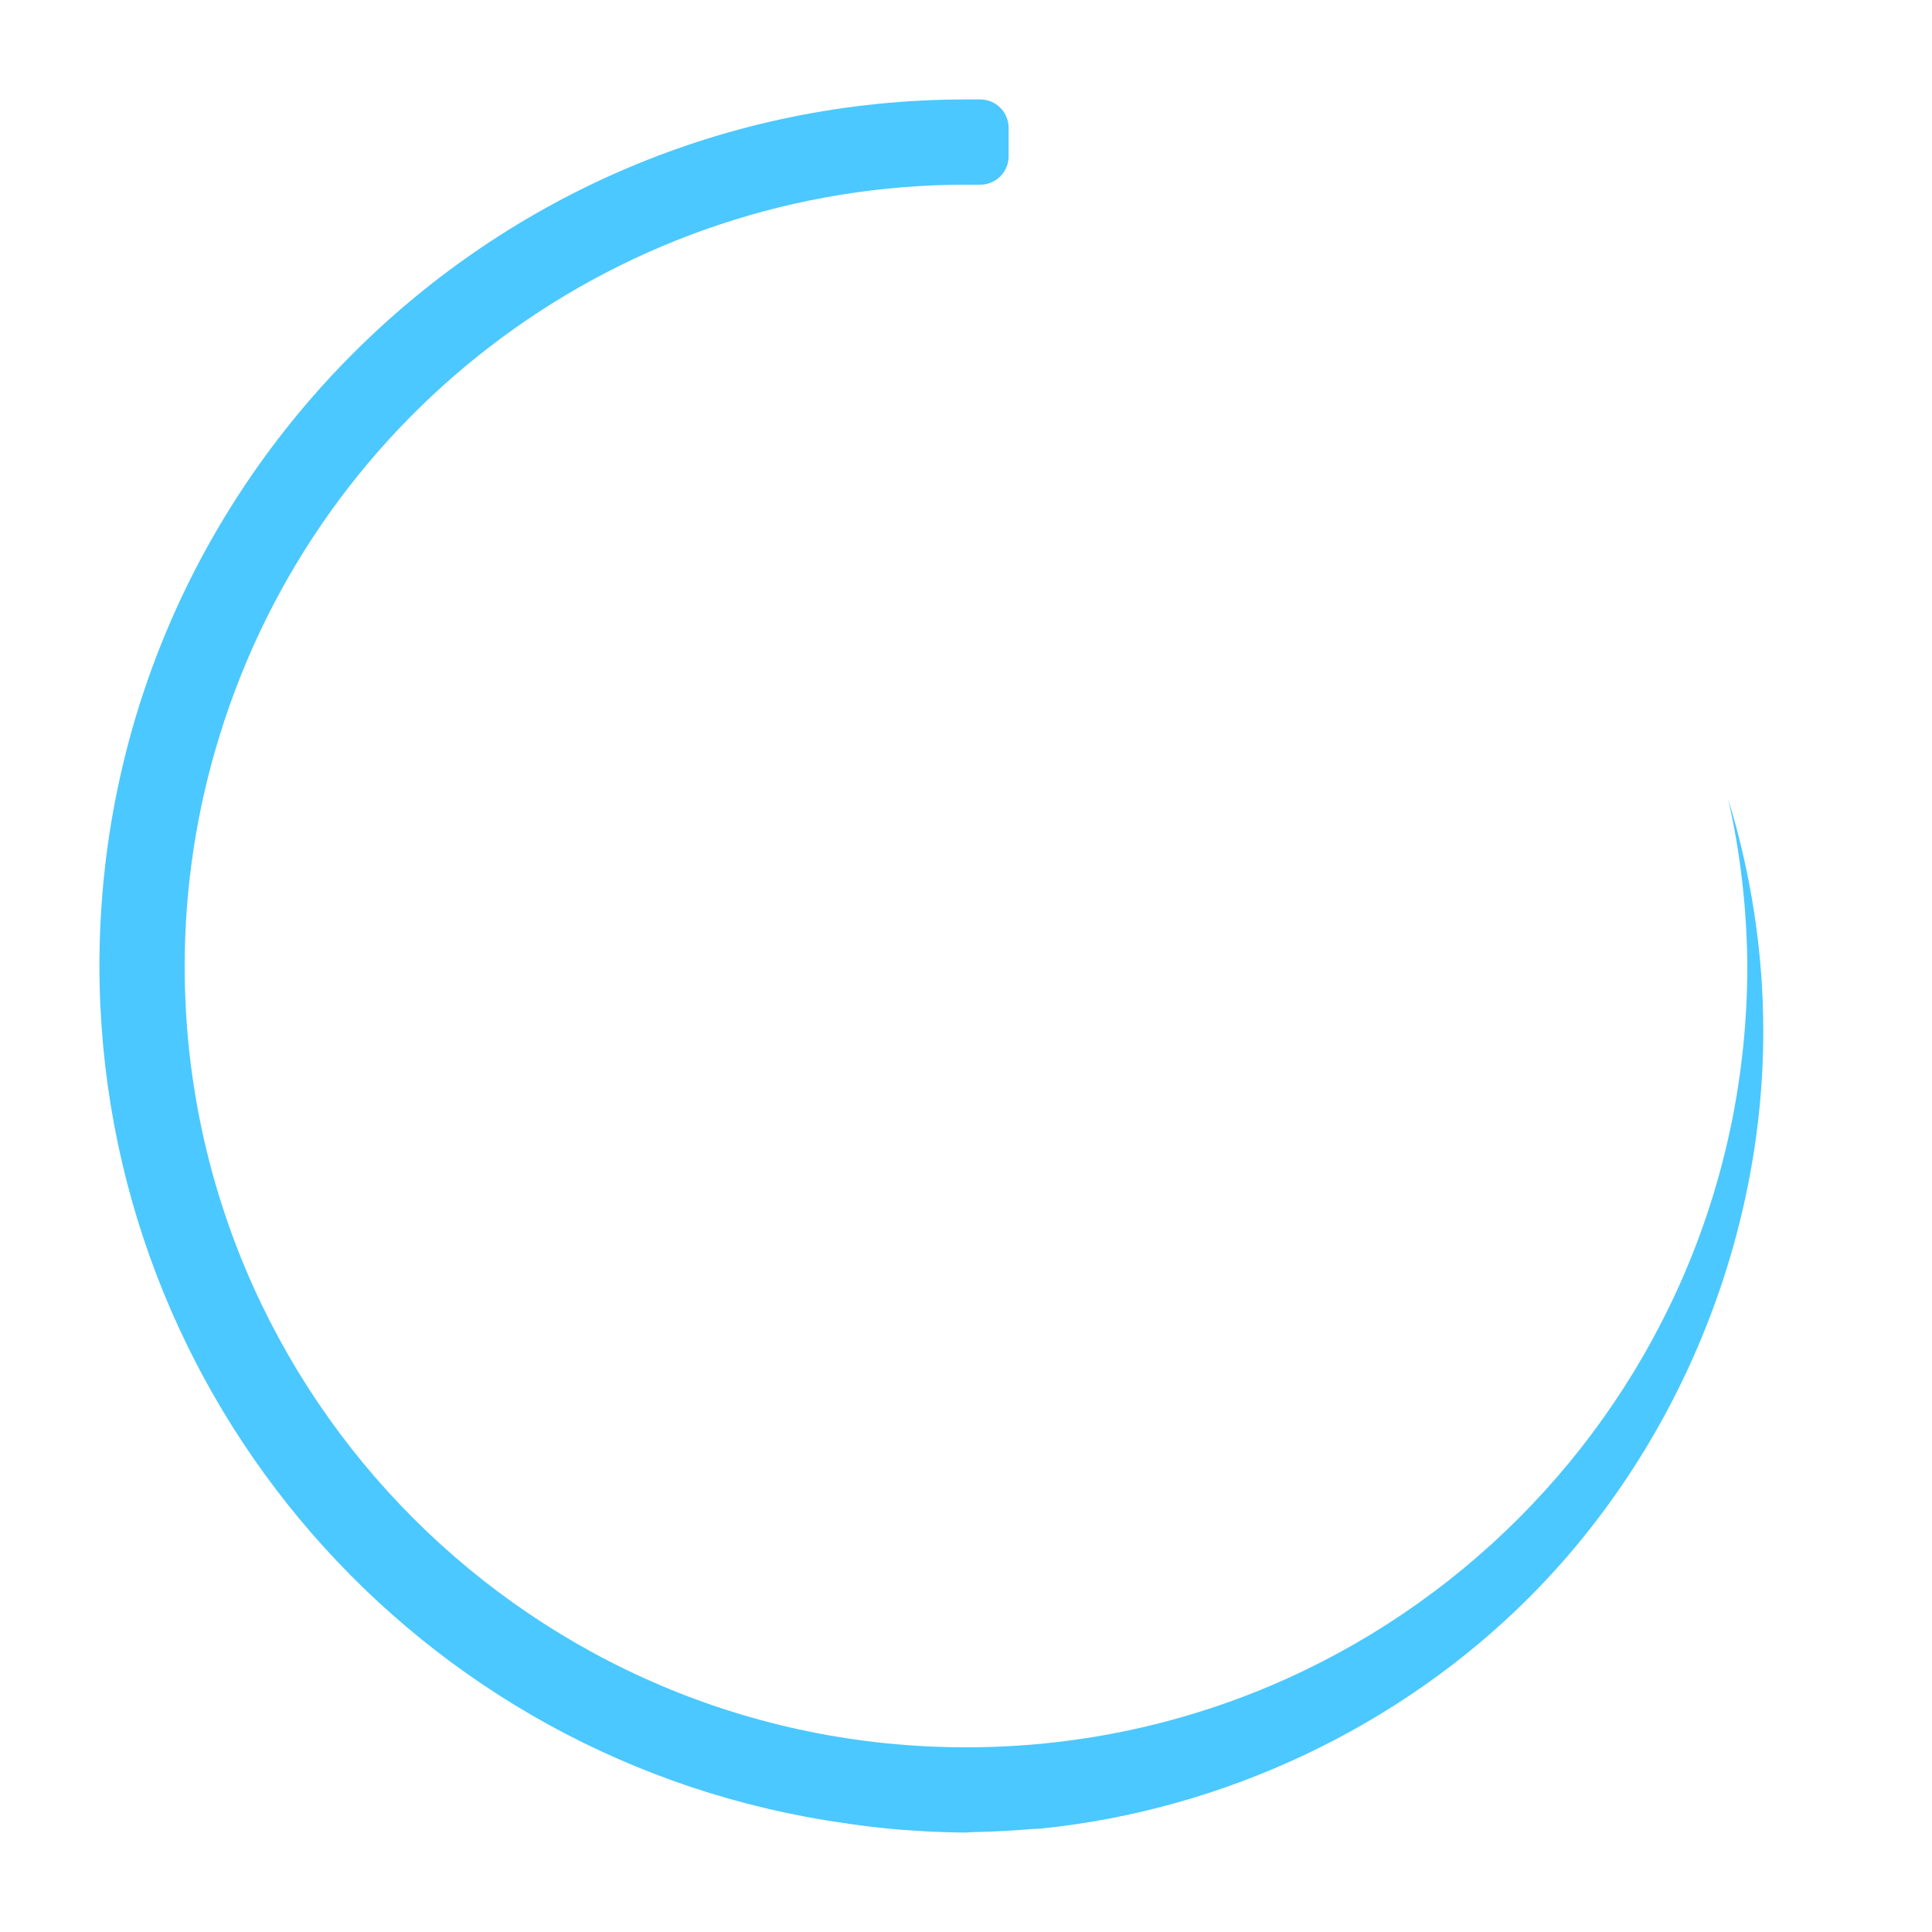
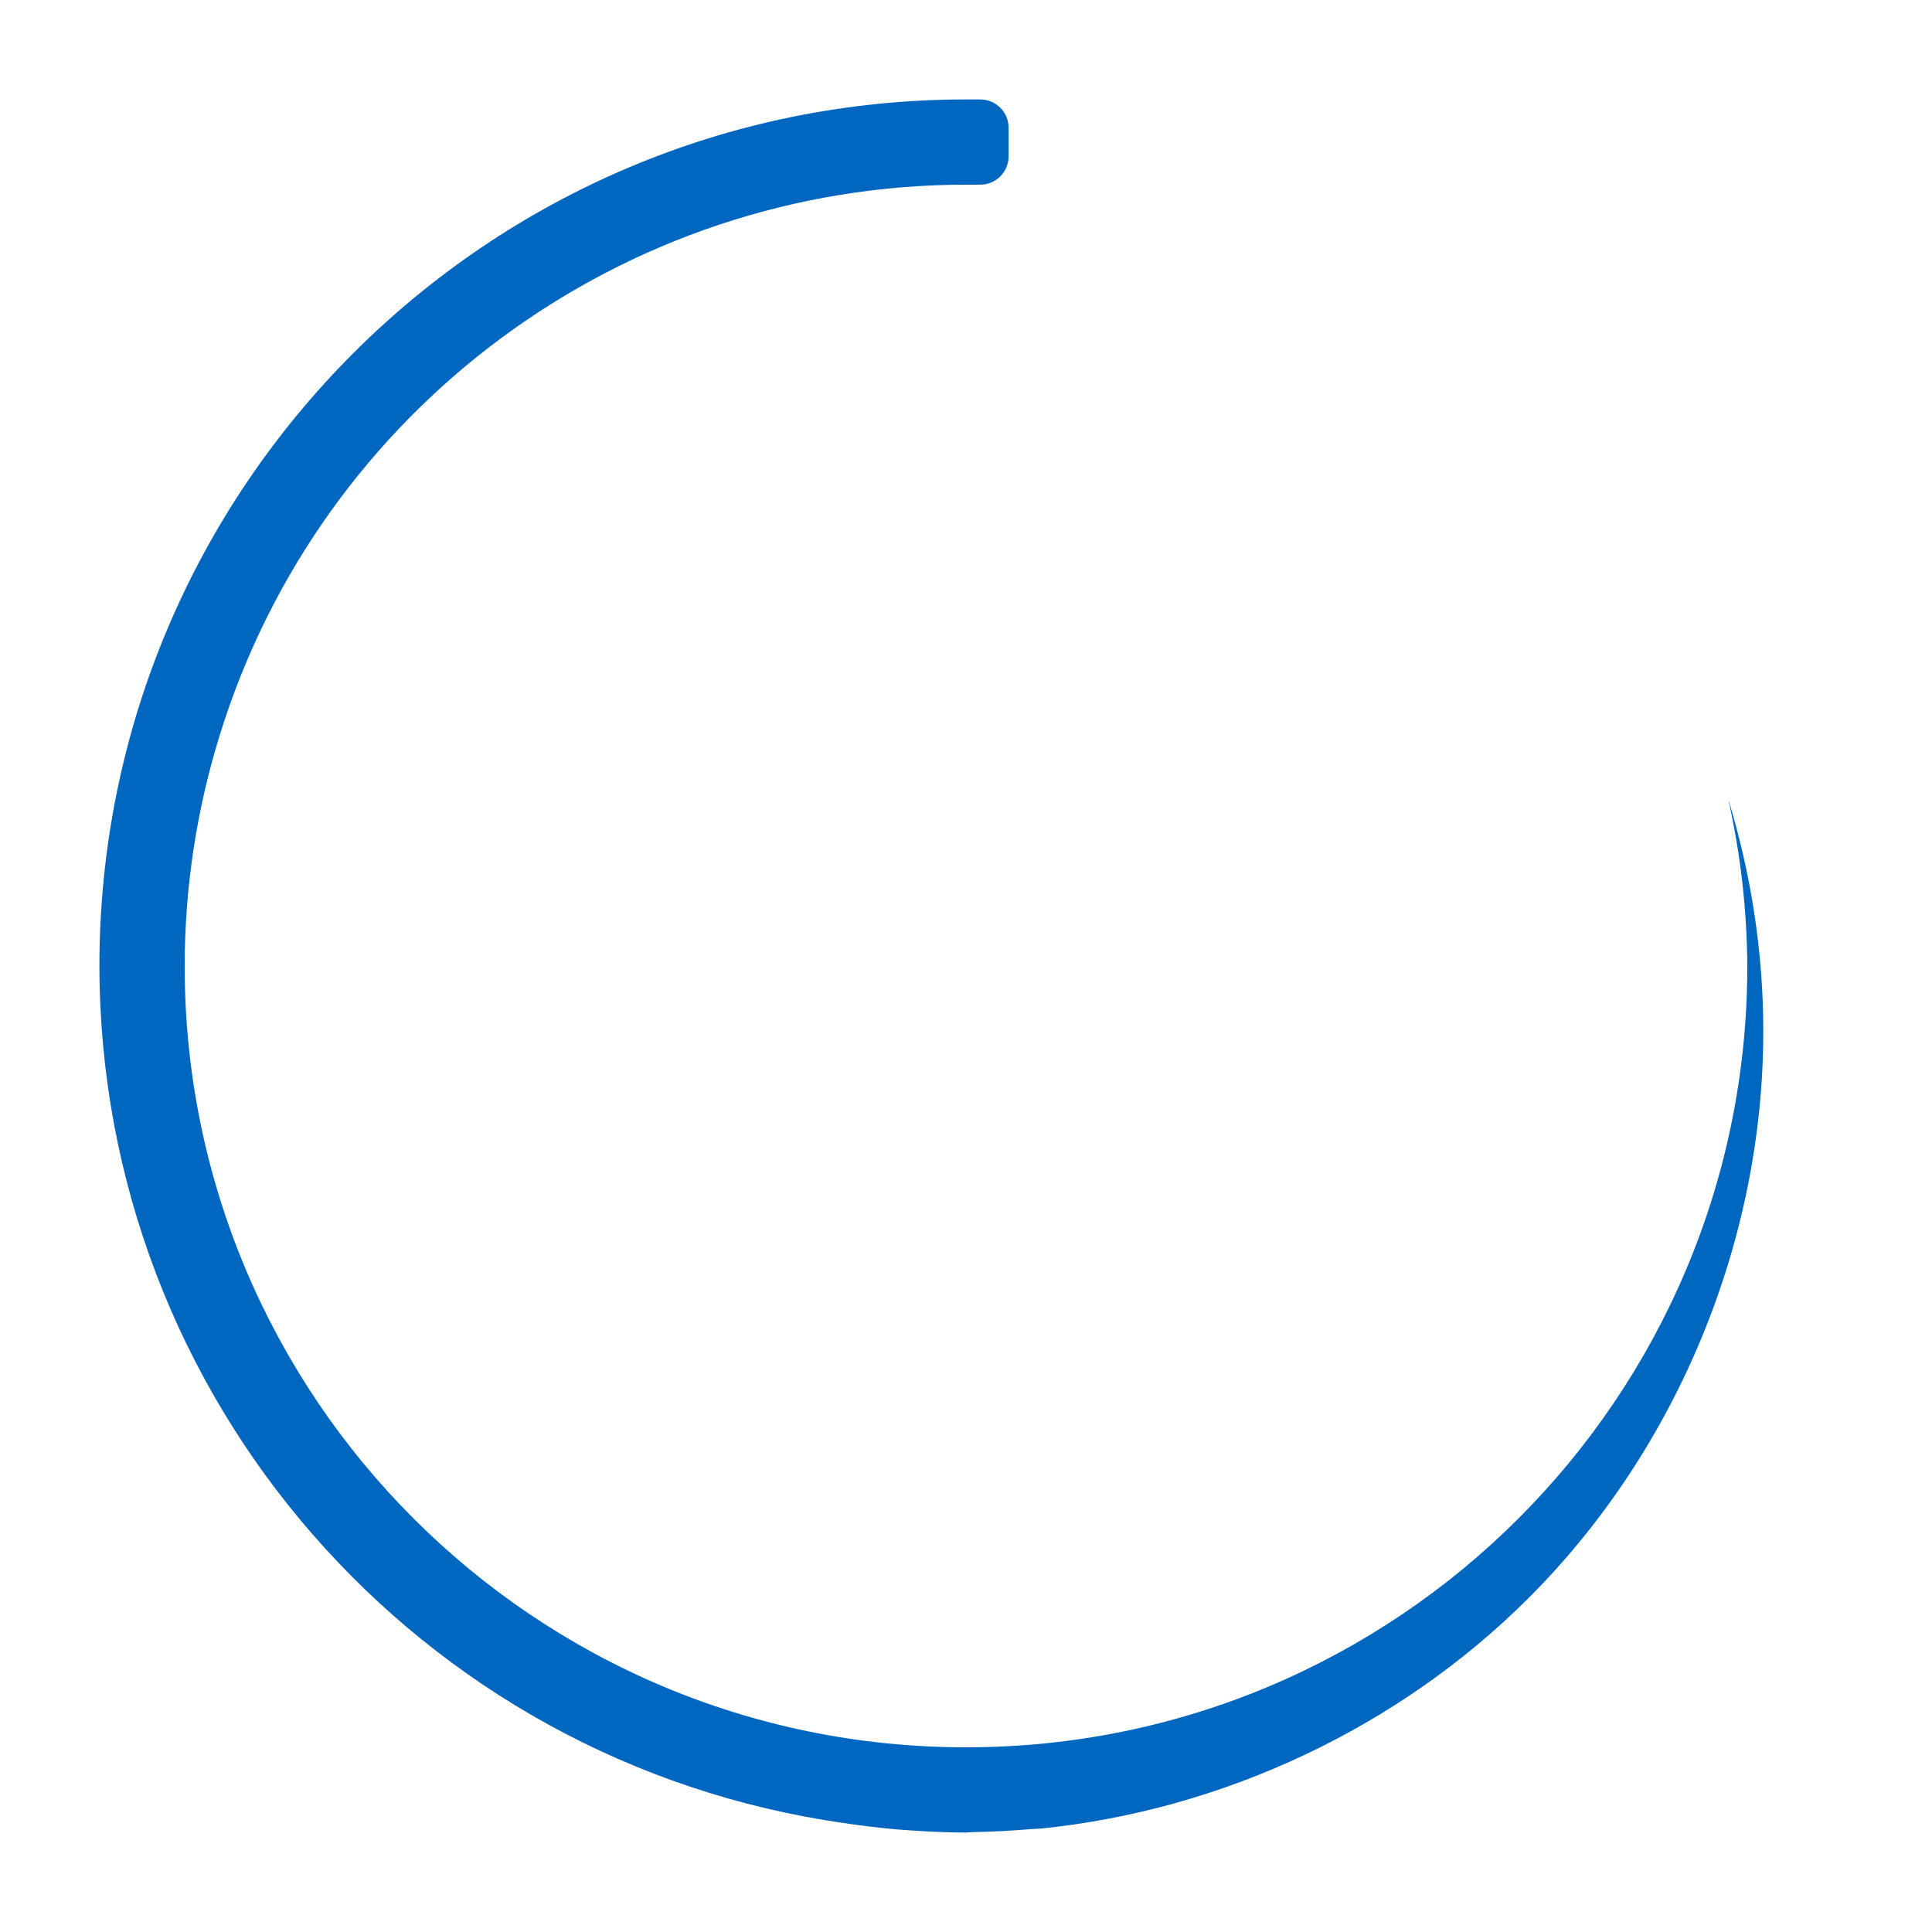
<svg xmlns="http://www.w3.org/2000/svg" width="136" height="136" version="1.1" viewBox="0 0 35.983 35.983" id="svg34">
  <defs id="defs3">
    <style id="current-color-scheme" type="text/css">.ColorScheme-Text {
        color:#31363b;
        stop-color:#31363b;
      }
      .ColorScheme-Background {
        color:#eff0f1;
        stop-color:#eff0f1;
      }
      .ColorScheme-Highlight {
        color:#3daee9;
        stop-color:#3daee9;
      }
      .ColorScheme-ViewText {
        color:#31363b;
        stop-color:#31363b;
      }
      .ColorScheme-ViewBackground {
        color:#fcfcfc;
        stop-color:#fcfcfc;
      }
      .ColorScheme-ViewHover {
        color:#93cee9;
        stop-color:#93cee9;
      }
      .ColorScheme-ViewFocus{
        color:#3daee9;
        stop-color:#3daee9;
      }
      .ColorScheme-ButtonText {
        color:#31363b;
        stop-color:#31363b;
      }
      .ColorScheme-ButtonBackground {
        color:#eff0f1;
        stop-color:#eff0f1;
      }
      .ColorScheme-ButtonHover {
        color:#93cee9;
        stop-color:#93cee9;
      }
      .ColorScheme-ButtonFocus{
        color:#3daee9;
        stop-color:#3daee9;
      }</style>
  </defs>
  <g id="stopped" transform="translate(0.52917,-249.37)">
    <rect style="fill:none" id="rect5" height="35.983" width="35.983" y="249.37" x="-42.863" />
    <g style="fill:#da4453" id="g13">
      <circle style="opacity:0.9" r="1.323" id="ellipse7" cy="38.365" cx="267.37" transform="rotate(90)" />
      <circle style="opacity:0.9" r="1.058" id="ellipse9" cy="11.377" cx="267.37" transform="rotate(90)" />
      <circle style="opacity:0.9" r="2.117" id="ellipse11" cy="24.871" cx="267.37" transform="rotate(90)" />
    </g>
  </g>
  <rect style="fill:#0000ff" height="3.704" width="3.704" y="35.99" x="2.3288727e-08" id="hint-rotation-angle" />
  <g transform="translate(-36.24783,-249.37)" id="busywidget">
    <rect style="fill:none" id="rect17" height="35.983" width="35.983" y="249.37" x="36.248" />
-     <path style="color:#3daee9;fill:#4bc8ff;fill-opacity:1" id="path19" d="m 207,7 a 61,61 0 0 0 -61,61 61,61 0 0 0 52.5,60.344 61,61 0 0 0 0.062,0 61,61 0 0 0 0.125,0.031 61,61 0 0 0 3.469,0.406 61,61 0 0 0 1.344,0.094 61,61 0 0 0 0.031,0 c 0.157,0.009 0.312,0.023 0.469,0.031 a 61,61 0 0 0 3,0.094 c 0.156,-7.2e-4 0.313,-0.029 0.469,-0.031 a 61,61 0 0 0 4.188,-0.219 c 0.208,-0.019 0.417,-0.01 0.625,-0.031 12.838,-1.306 25.212,-7.118 34.344,-16.25 10.437,-10.437 16.5,-25.115 16.5,-39.875 0,-5.535 -0.85,-11.053 -2.469,-16.344 a 55,55 0 0 1 1.344,11.75 55,55 0 0 1 -55,55 55,55 0 0 1 -55,-55 55,55 0 0 1 2.469,-16.25 55,55 0 0 1 52.531,-38.75 h 1 c 1.108,0 2,-0.892 2,-2 v -2 c 0,-1.108 -0.892,-2 -2,-2 h -1 z" transform="matrix(0.26458,0,0,0.26458,-0.52917,249.37)" class="ColorScheme-Highlight" />
+     <path style="color:#3daee9;fill:#0067C0;fill-opacity:1" id="path19" d="m 207,7 a 61,61 0 0 0 -61,61 61,61 0 0 0 52.5,60.344 61,61 0 0 0 0.062,0 61,61 0 0 0 0.125,0.031 61,61 0 0 0 3.469,0.406 61,61 0 0 0 1.344,0.094 61,61 0 0 0 0.031,0 c 0.157,0.009 0.312,0.023 0.469,0.031 a 61,61 0 0 0 3,0.094 c 0.156,-7.2e-4 0.313,-0.029 0.469,-0.031 a 61,61 0 0 0 4.188,-0.219 c 0.208,-0.019 0.417,-0.01 0.625,-0.031 12.838,-1.306 25.212,-7.118 34.344,-16.25 10.437,-10.437 16.5,-25.115 16.5,-39.875 0,-5.535 -0.85,-11.053 -2.469,-16.344 a 55,55 0 0 1 1.344,11.75 55,55 0 0 1 -55,55 55,55 0 0 1 -55,-55 55,55 0 0 1 2.469,-16.25 55,55 0 0 1 52.531,-38.75 h 1 c 1.108,0 2,-0.892 2,-2 v -2 c 0,-1.108 -0.892,-2 -2,-2 h -1 z" transform="matrix(0.26458,0,0,0.26458,-0.52917,249.37)" class="ColorScheme-Highlight" />
  </g>
  <g id="22-22-busywidget" transform="translate(0.52917,-249.37)">
    <rect style="fill:none" id="rect22" height="5.821" width="5.821" y="279.54" x="51.329" />
-     <path style="color:#3daee9;fill:#4bc8ff" id="path24" d="m 206.91,115 c -5.683,0 -9.906,4.763 -9.906,10 0,5.111 3.86,9.242 8.531,9.906 0.007,10e-4 0.025,-0.001 0.031,0 0.187,0.026 0.374,0.046 0.562,0.062 0.073,0.008 0.115,-0.004 0.188,0 h 0.031 c 0.025,0.002 0.037,0 0.062,0 0.162,0.008 0.338,0.031 0.5,0.031 0.025,-1.1e-4 0.037,0 0.062,0 0.227,-0.003 0.462,-0.012 0.688,-0.031 0.034,-0.003 0.06,0.002 0.094,0 2.083,-0.214 4.081,-1.19 5.562,-2.688 2.291,-2.856 2.424,-5.293 1.424,-9.293 1.228,5.247 -2.453,9.872 -7.862,10.01 -4.25,0 -7.875,-3.588 -7.875,-7.999 0.068,-4.851 4,-7.989 7.937,-8.007 h 0.156 c 0.168,0 0.315,-0.154 0.312,-0.324 -0.006,-0.368 -0.022,-0.98 -0.031,-1.326 -0.005,-0.181 -0.133,-0.344 -0.312,-0.344 z" transform="matrix(0.26458,0,0,0.26458,-0.52917,249.37)" class="ColorScheme-Highlight" />
+     <path style="color:#3daee9;fill:#0067C0" id="path24" d="m 206.91,115 c -5.683,0 -9.906,4.763 -9.906,10 0,5.111 3.86,9.242 8.531,9.906 0.007,10e-4 0.025,-0.001 0.031,0 0.187,0.026 0.374,0.046 0.562,0.062 0.073,0.008 0.115,-0.004 0.188,0 h 0.031 c 0.025,0.002 0.037,0 0.062,0 0.162,0.008 0.338,0.031 0.5,0.031 0.025,-1.1e-4 0.037,0 0.062,0 0.227,-0.003 0.462,-0.012 0.688,-0.031 0.034,-0.003 0.06,0.002 0.094,0 2.083,-0.214 4.081,-1.19 5.562,-2.688 2.291,-2.856 2.424,-5.293 1.424,-9.293 1.228,5.247 -2.453,9.872 -7.862,10.01 -4.25,0 -7.875,-3.588 -7.875,-7.999 0.068,-4.851 4,-7.989 7.937,-8.007 h 0.156 c 0.168,0 0.315,-0.154 0.312,-0.324 -0.006,-0.368 -0.022,-0.98 -0.031,-1.326 -0.005,-0.181 -0.133,-0.344 -0.312,-0.344 z" transform="matrix(0.26458,0,0,0.26458,-0.52917,249.37)" class="ColorScheme-Highlight" />
  </g>
  <g id="16-16-busywidget" transform="translate(0.52917,-249.37)">
    <rect style="fill:none" id="rect27" height="4.233" width="4.233" y="281.12" x="58.473" />
-     <path style="color:#3daee9;fill:#4bc8ff" id="path29" d="m 60.576,281.38 c -1.055,0 -1.839,0.884 -1.839,1.856 0,0.949 0.717,1.716 1.584,1.839 0.001,1.8e-4 0.004,-1.8e-4 0.006,0 0.035,0.005 0.069,0.008 0.104,0.011 0.013,9.5e-4 0.021,-7.1e-4 0.035,0 h 0.006 c 0.005,3.7e-4 0.007,0 0.012,0 0.03,9.5e-4 0.063,0.006 0.093,0.006 0.005,-10e-6 0.007,0 0.012,0 0.042,-5.5e-4 0.086,-0.002 0.128,-0.006 0.006,-5.5e-4 0.011,3.7e-4 0.017,0 0.387,-0.04 0.758,-0.221 1.033,-0.499 0.425,-0.53 0.45,-0.982 0.264,-1.725 0.228,0.974 -0.455,1.833 -1.459,1.858 -0.789,0 -1.462,-0.666 -1.462,-1.485 0.013,-0.901 0.742,-1.483 1.473,-1.486 h 0.029 c 0.031,0 0.059,-0.029 0.058,-0.06 -0.001,-0.068 -0.004,-0.182 -0.006,-0.246 -9.11e-4,-0.034 -0.025,-0.064 -0.058,-0.064 z" class="ColorScheme-Highlight" />
+     <path style="color:#3daee9;fill:#0067C0" id="path29" d="m 60.576,281.38 c -1.055,0 -1.839,0.884 -1.839,1.856 0,0.949 0.717,1.716 1.584,1.839 0.001,1.8e-4 0.004,-1.8e-4 0.006,0 0.035,0.005 0.069,0.008 0.104,0.011 0.013,9.5e-4 0.021,-7.1e-4 0.035,0 h 0.006 c 0.005,3.7e-4 0.007,0 0.012,0 0.03,9.5e-4 0.063,0.006 0.093,0.006 0.005,-10e-6 0.007,0 0.012,0 0.042,-5.5e-4 0.086,-0.002 0.128,-0.006 0.006,-5.5e-4 0.011,3.7e-4 0.017,0 0.387,-0.04 0.758,-0.221 1.033,-0.499 0.425,-0.53 0.45,-0.982 0.264,-1.725 0.228,0.974 -0.455,1.833 -1.459,1.858 -0.789,0 -1.462,-0.666 -1.462,-1.485 0.013,-0.901 0.742,-1.483 1.473,-1.486 h 0.029 c 0.031,0 0.059,-0.029 0.058,-0.06 -0.001,-0.068 -0.004,-0.182 -0.006,-0.246 -9.11e-4,-0.034 -0.025,-0.064 -0.058,-0.064 z" class="ColorScheme-Highlight" />
  </g>
</svg>
